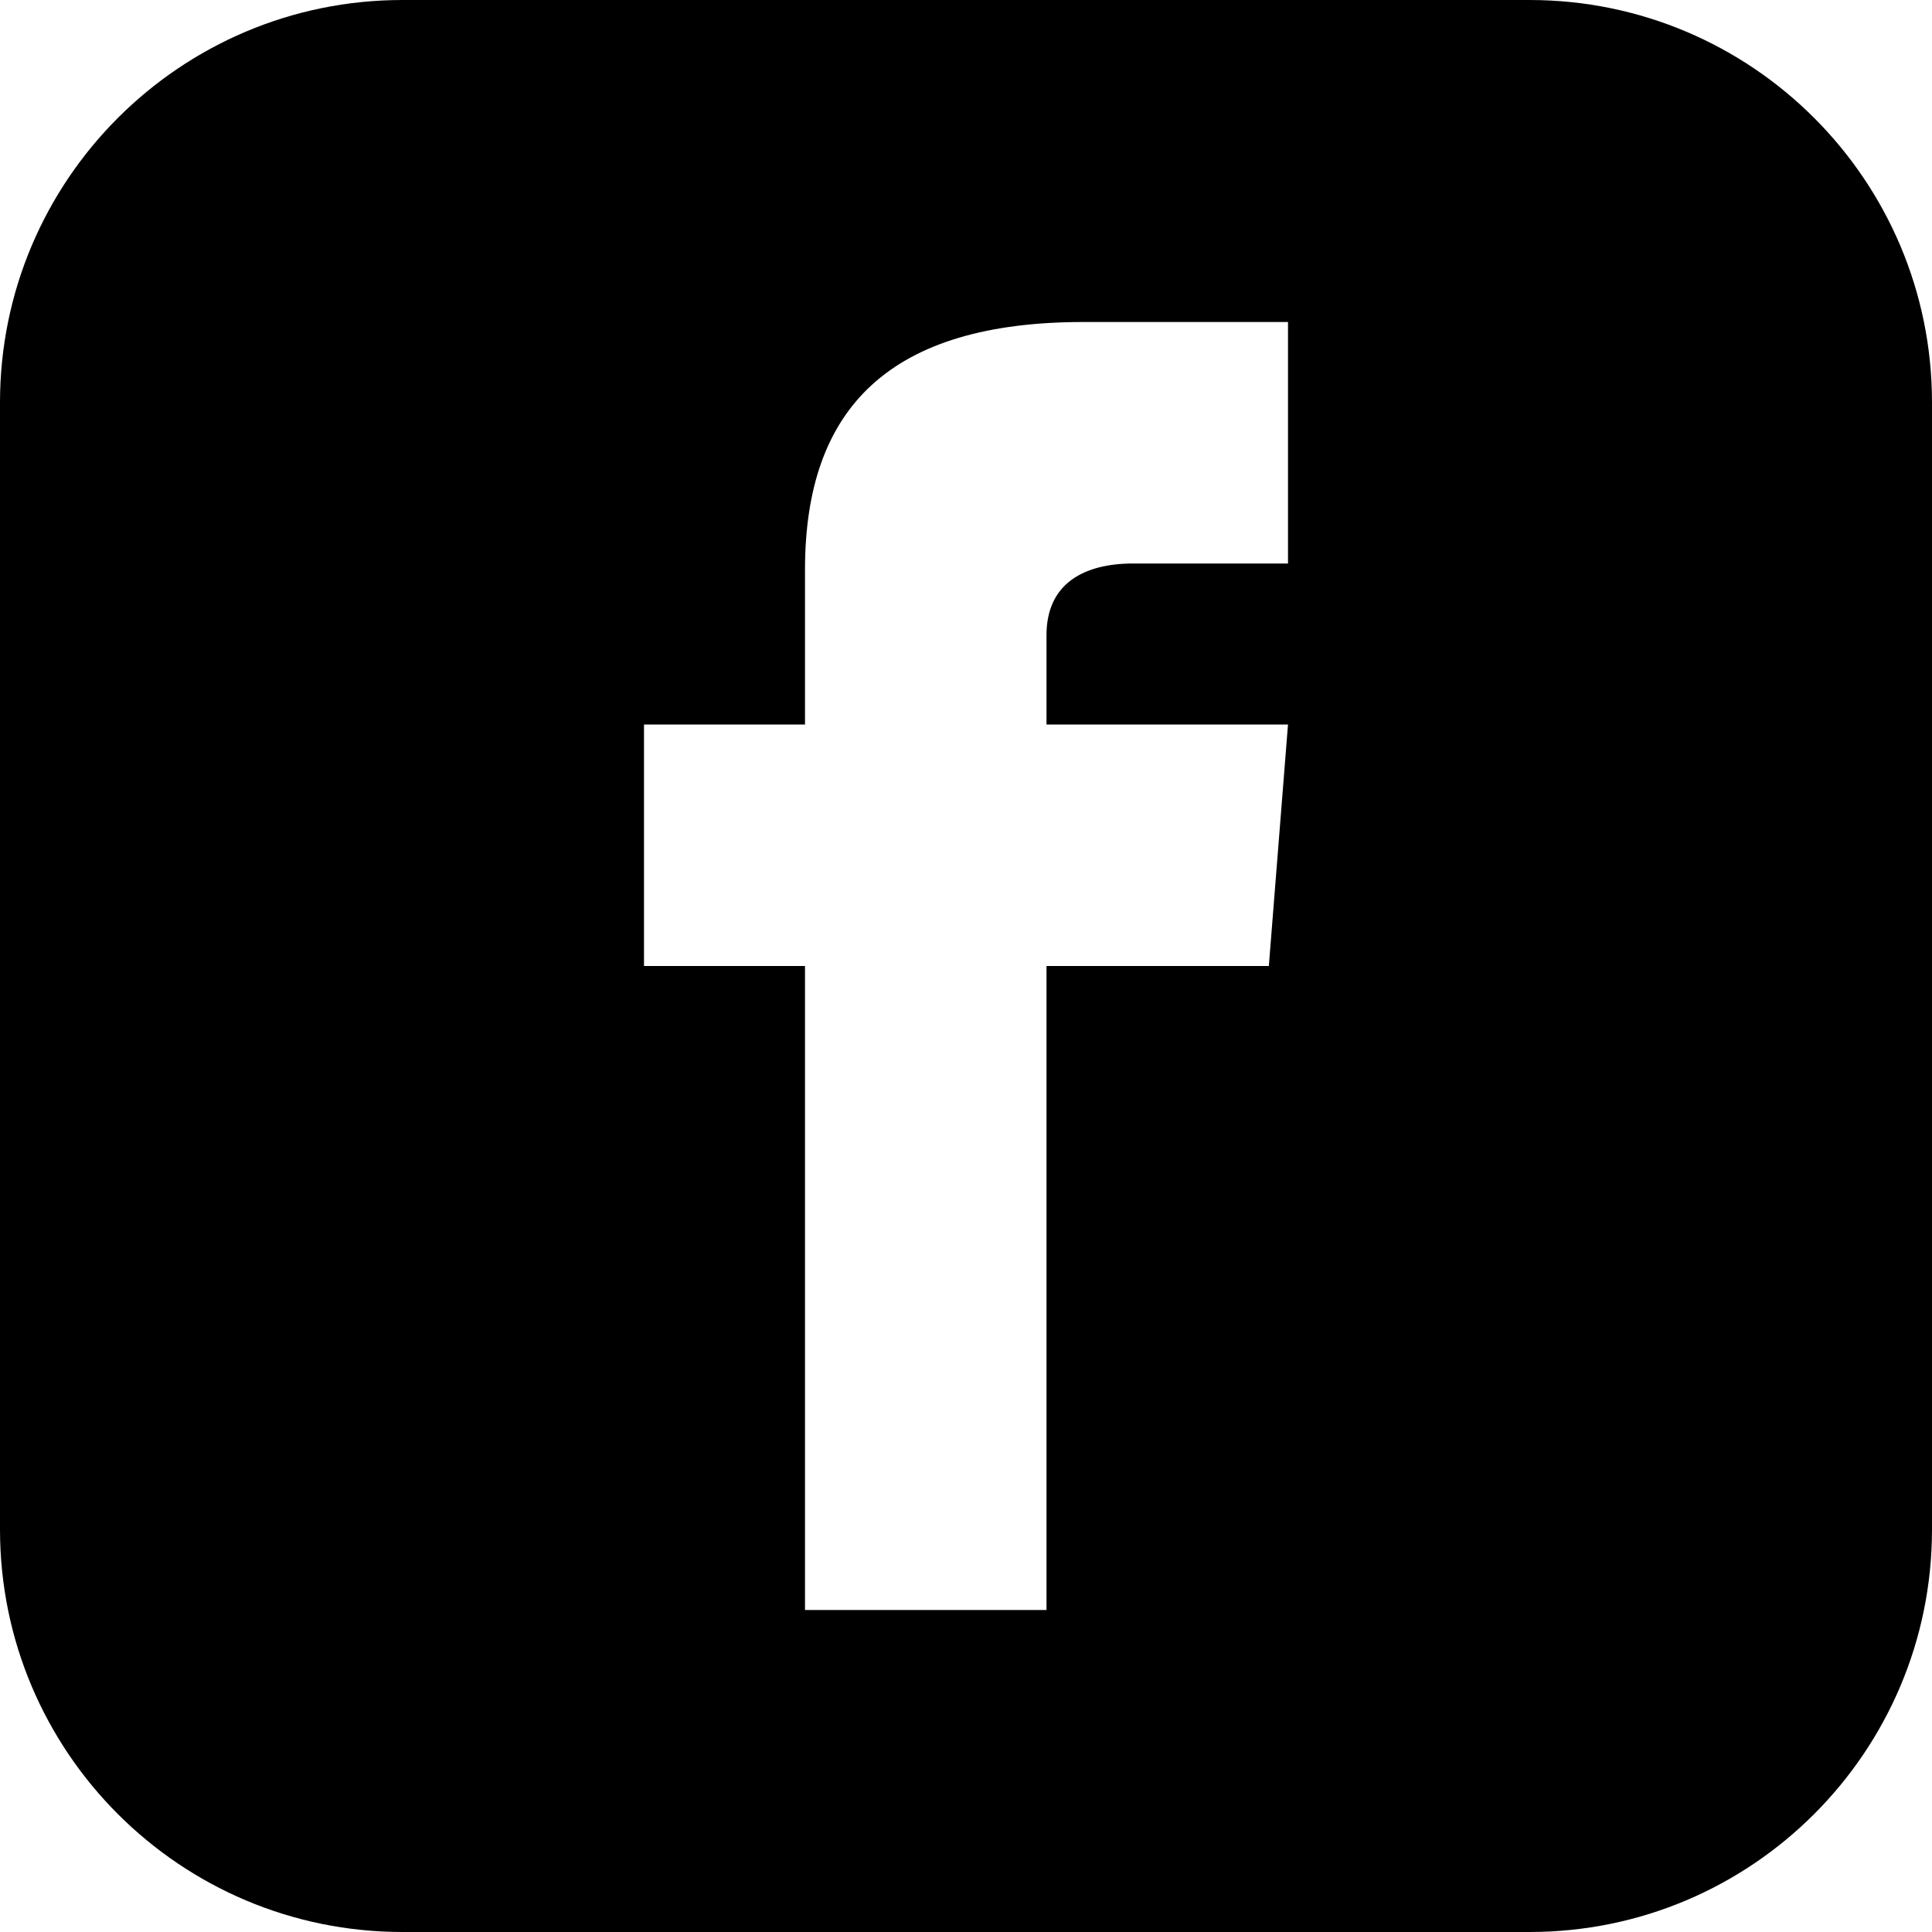
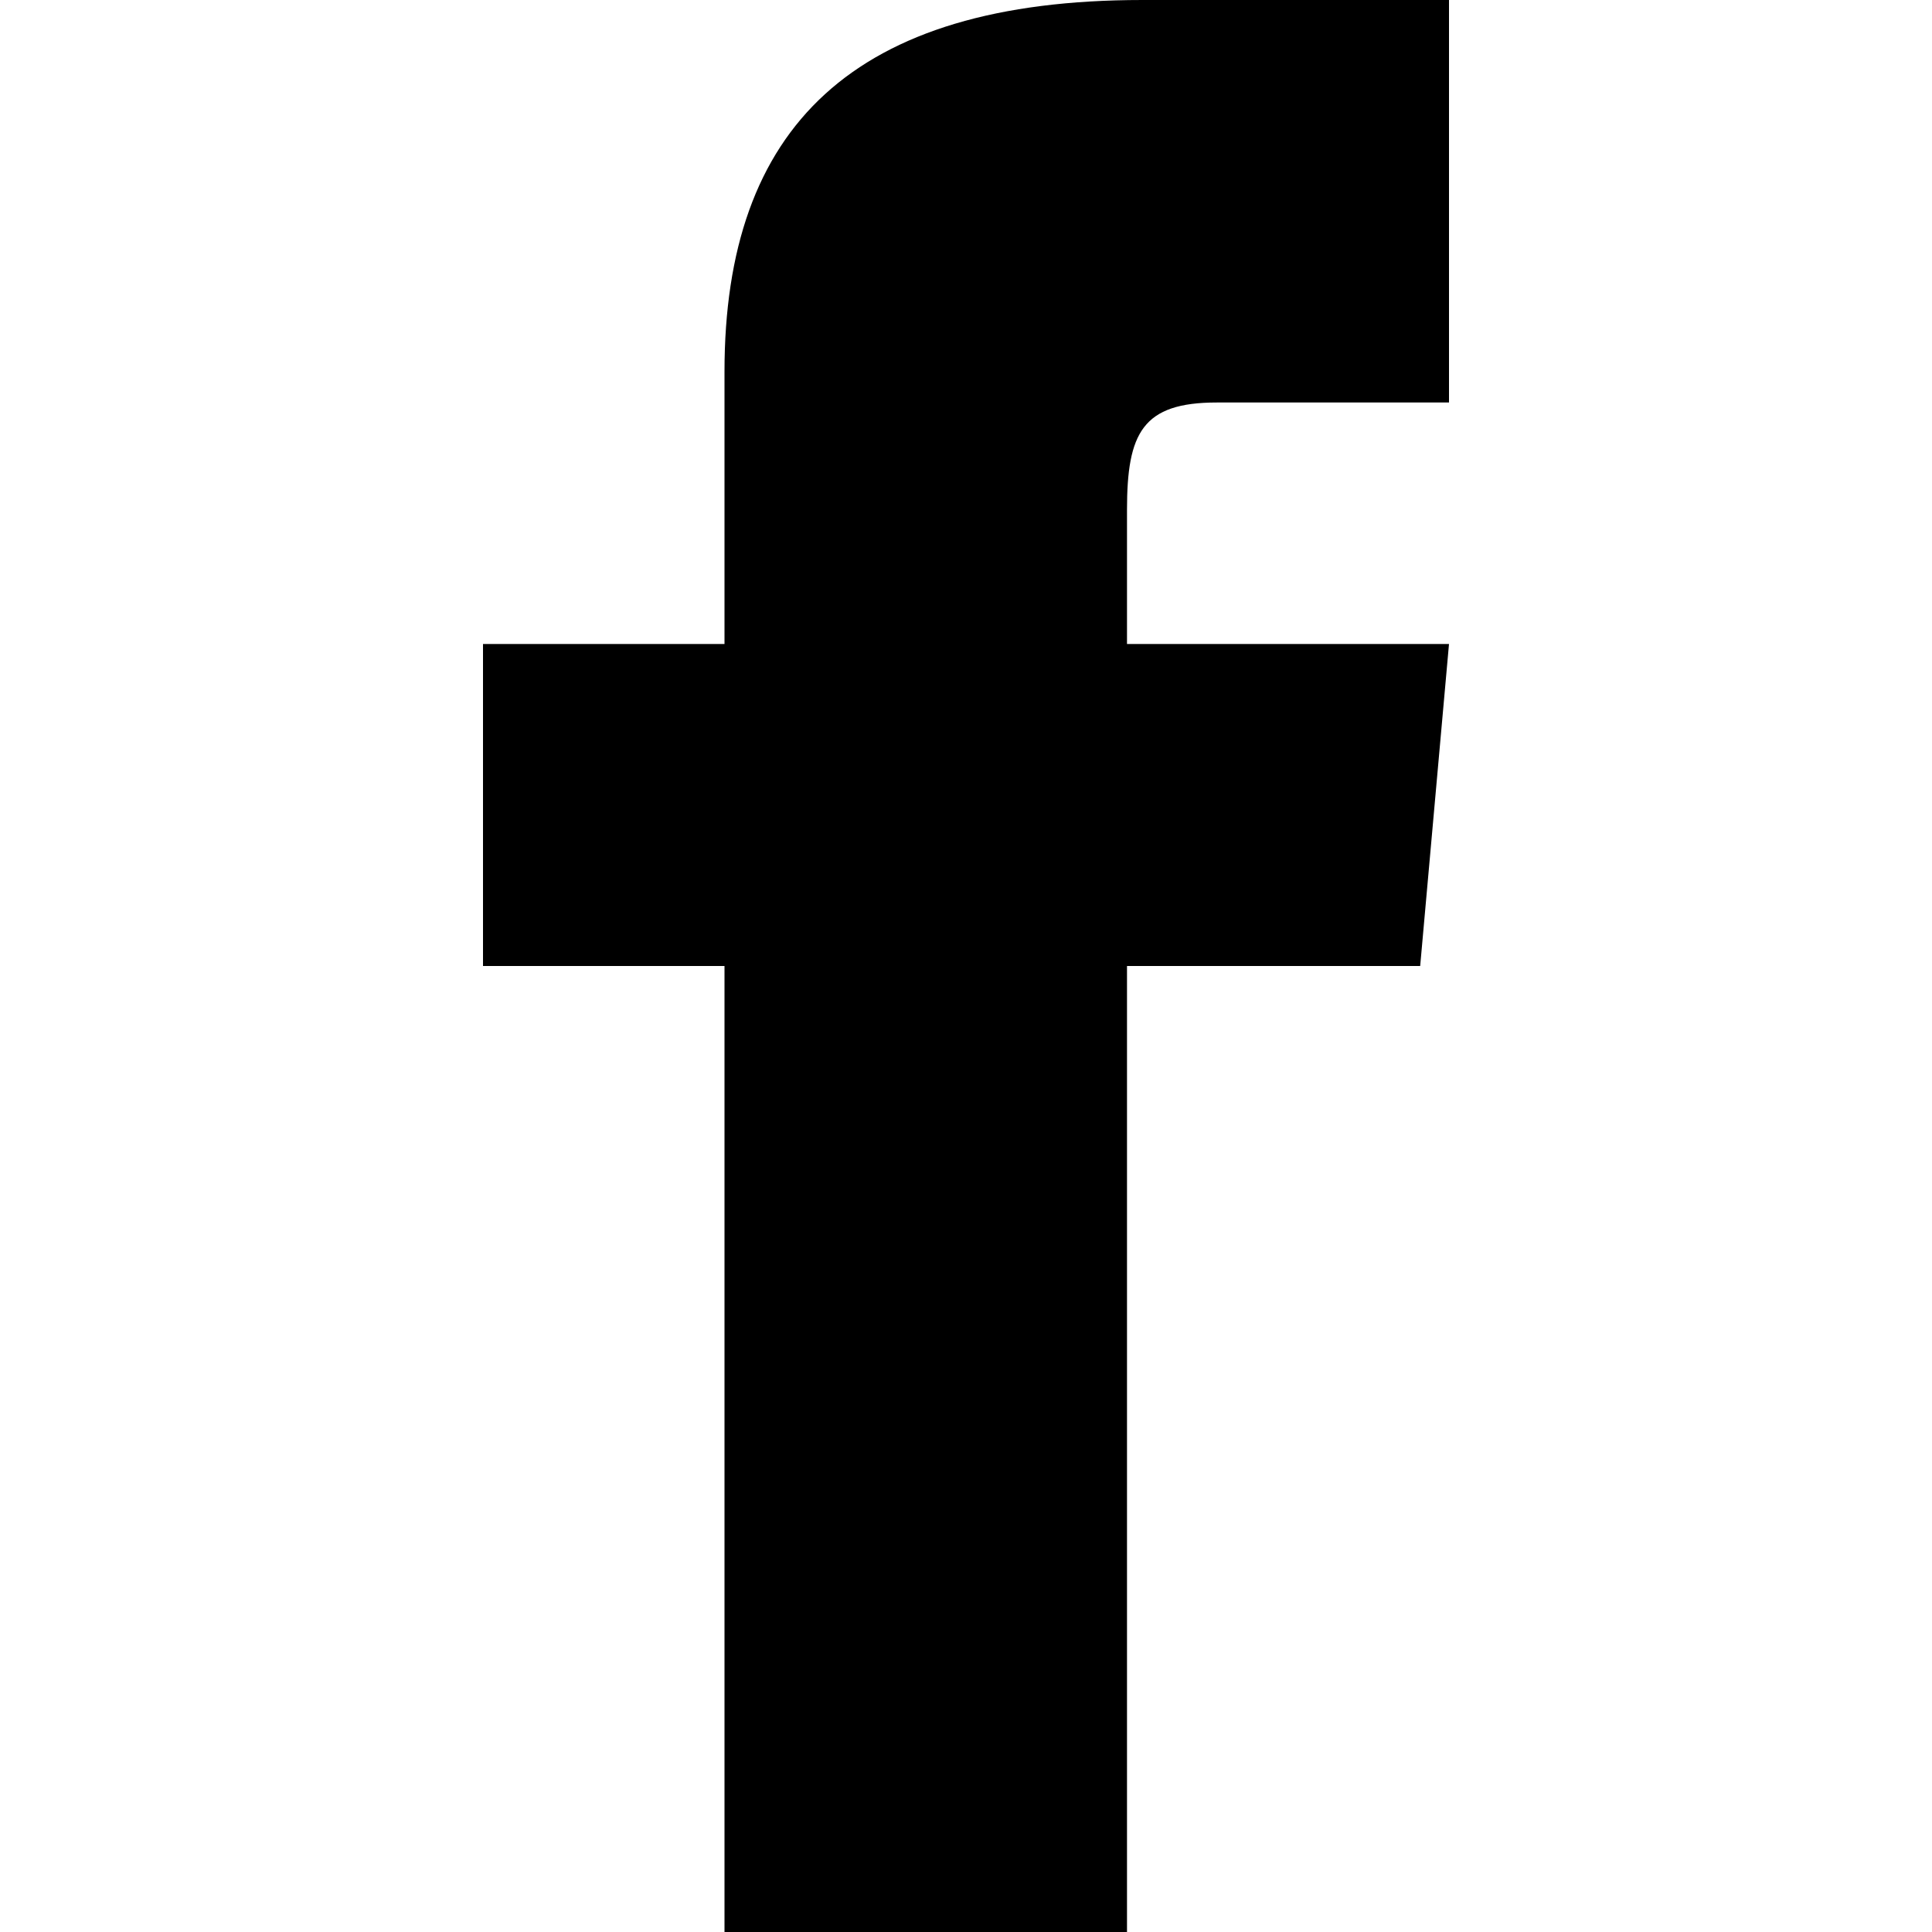
- <svg xmlns="http://www.w3.org/2000/svg" width="30" height="30" viewBox="0 0 24 24">
-   <path d="M19 0h-14c-2.761 0-5 2.239-5 5v14c0 2.761 2.239 5 5 5h14c2.762 0 5-2.239 5-5v-14c0-2.761-2.238-5-5-5zm-3 7h-1.924c-.615 0-1.076.252-1.076.889v1.111h3l-.238 3h-2.762v8h-3v-8h-2v-3h2v-1.923c0-2.022 1.064-3.077 3.461-3.077h2.539v3z" />
+ <svg xmlns="http://www.w3.org/2000/svg" width="24" height="24" viewBox="0 0 24 24">
+   <path d="M9 8h-3v4h3v12h5v-12h3.642l.358-4h-4v-1.667c0-.955.192-1.333 1.115-1.333h2.885v-5h-3.808c-3.596 0-5.192 1.583-5.192 4.615v3.385z" />
</svg>
